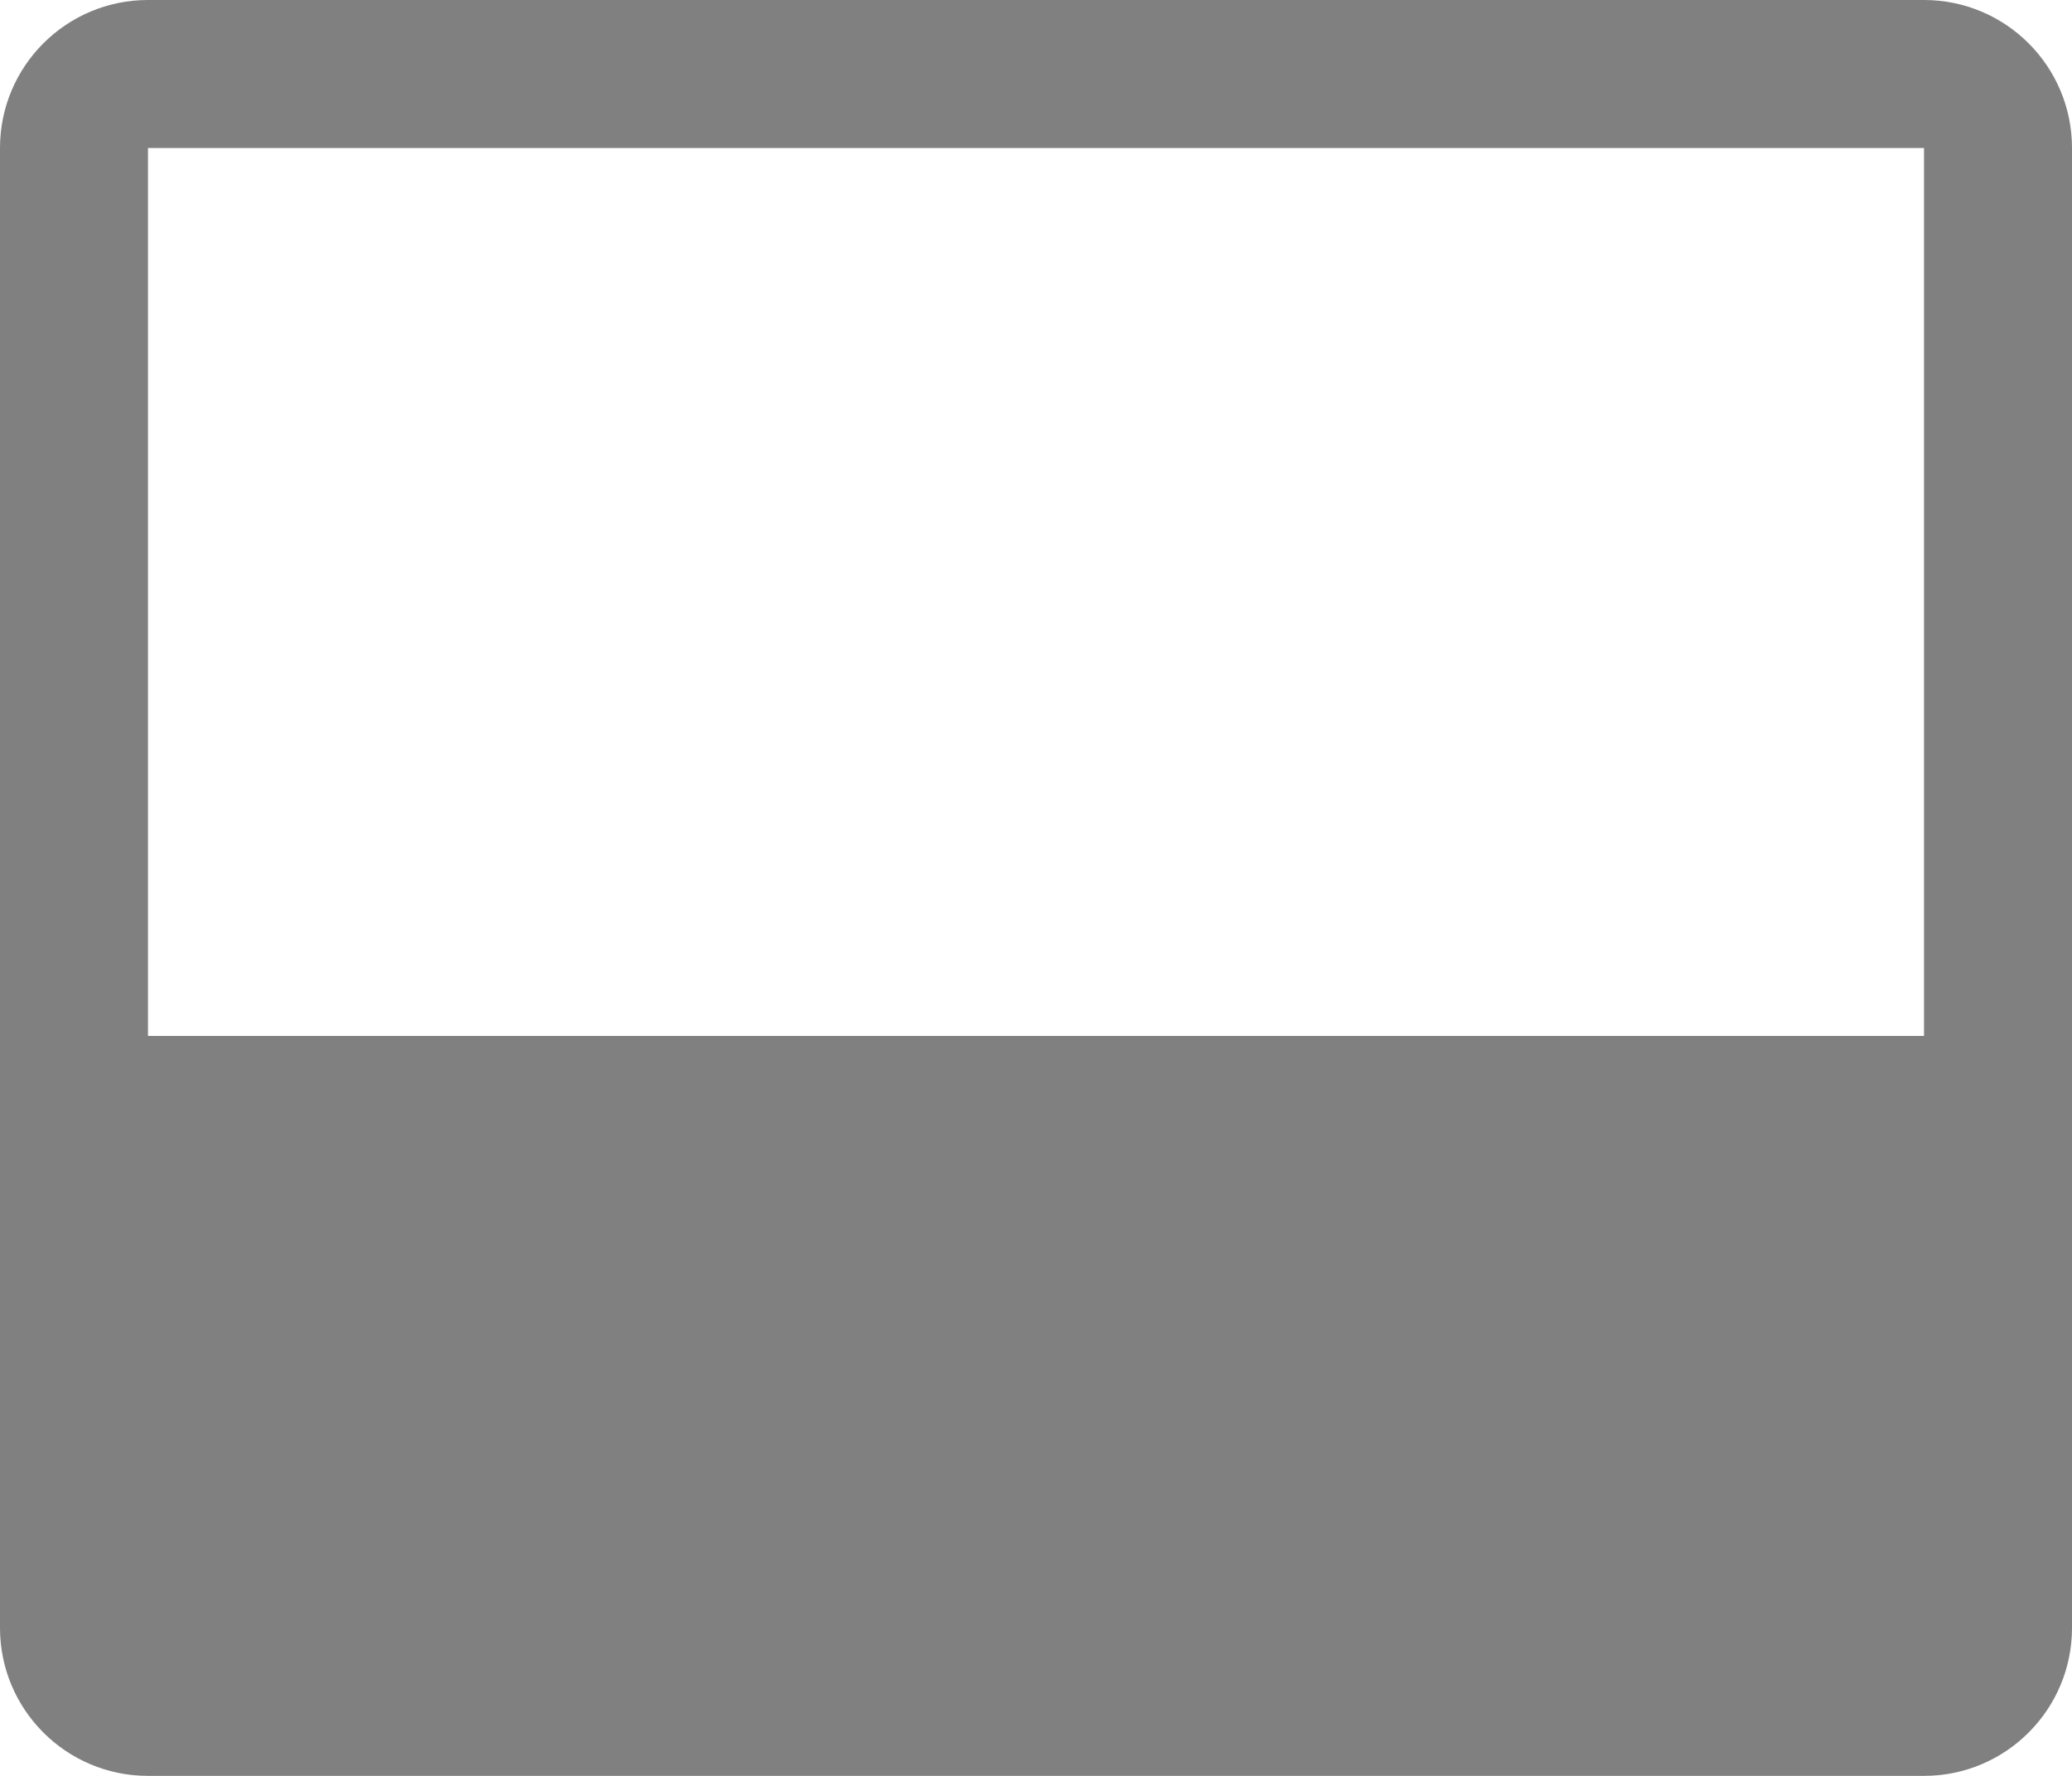
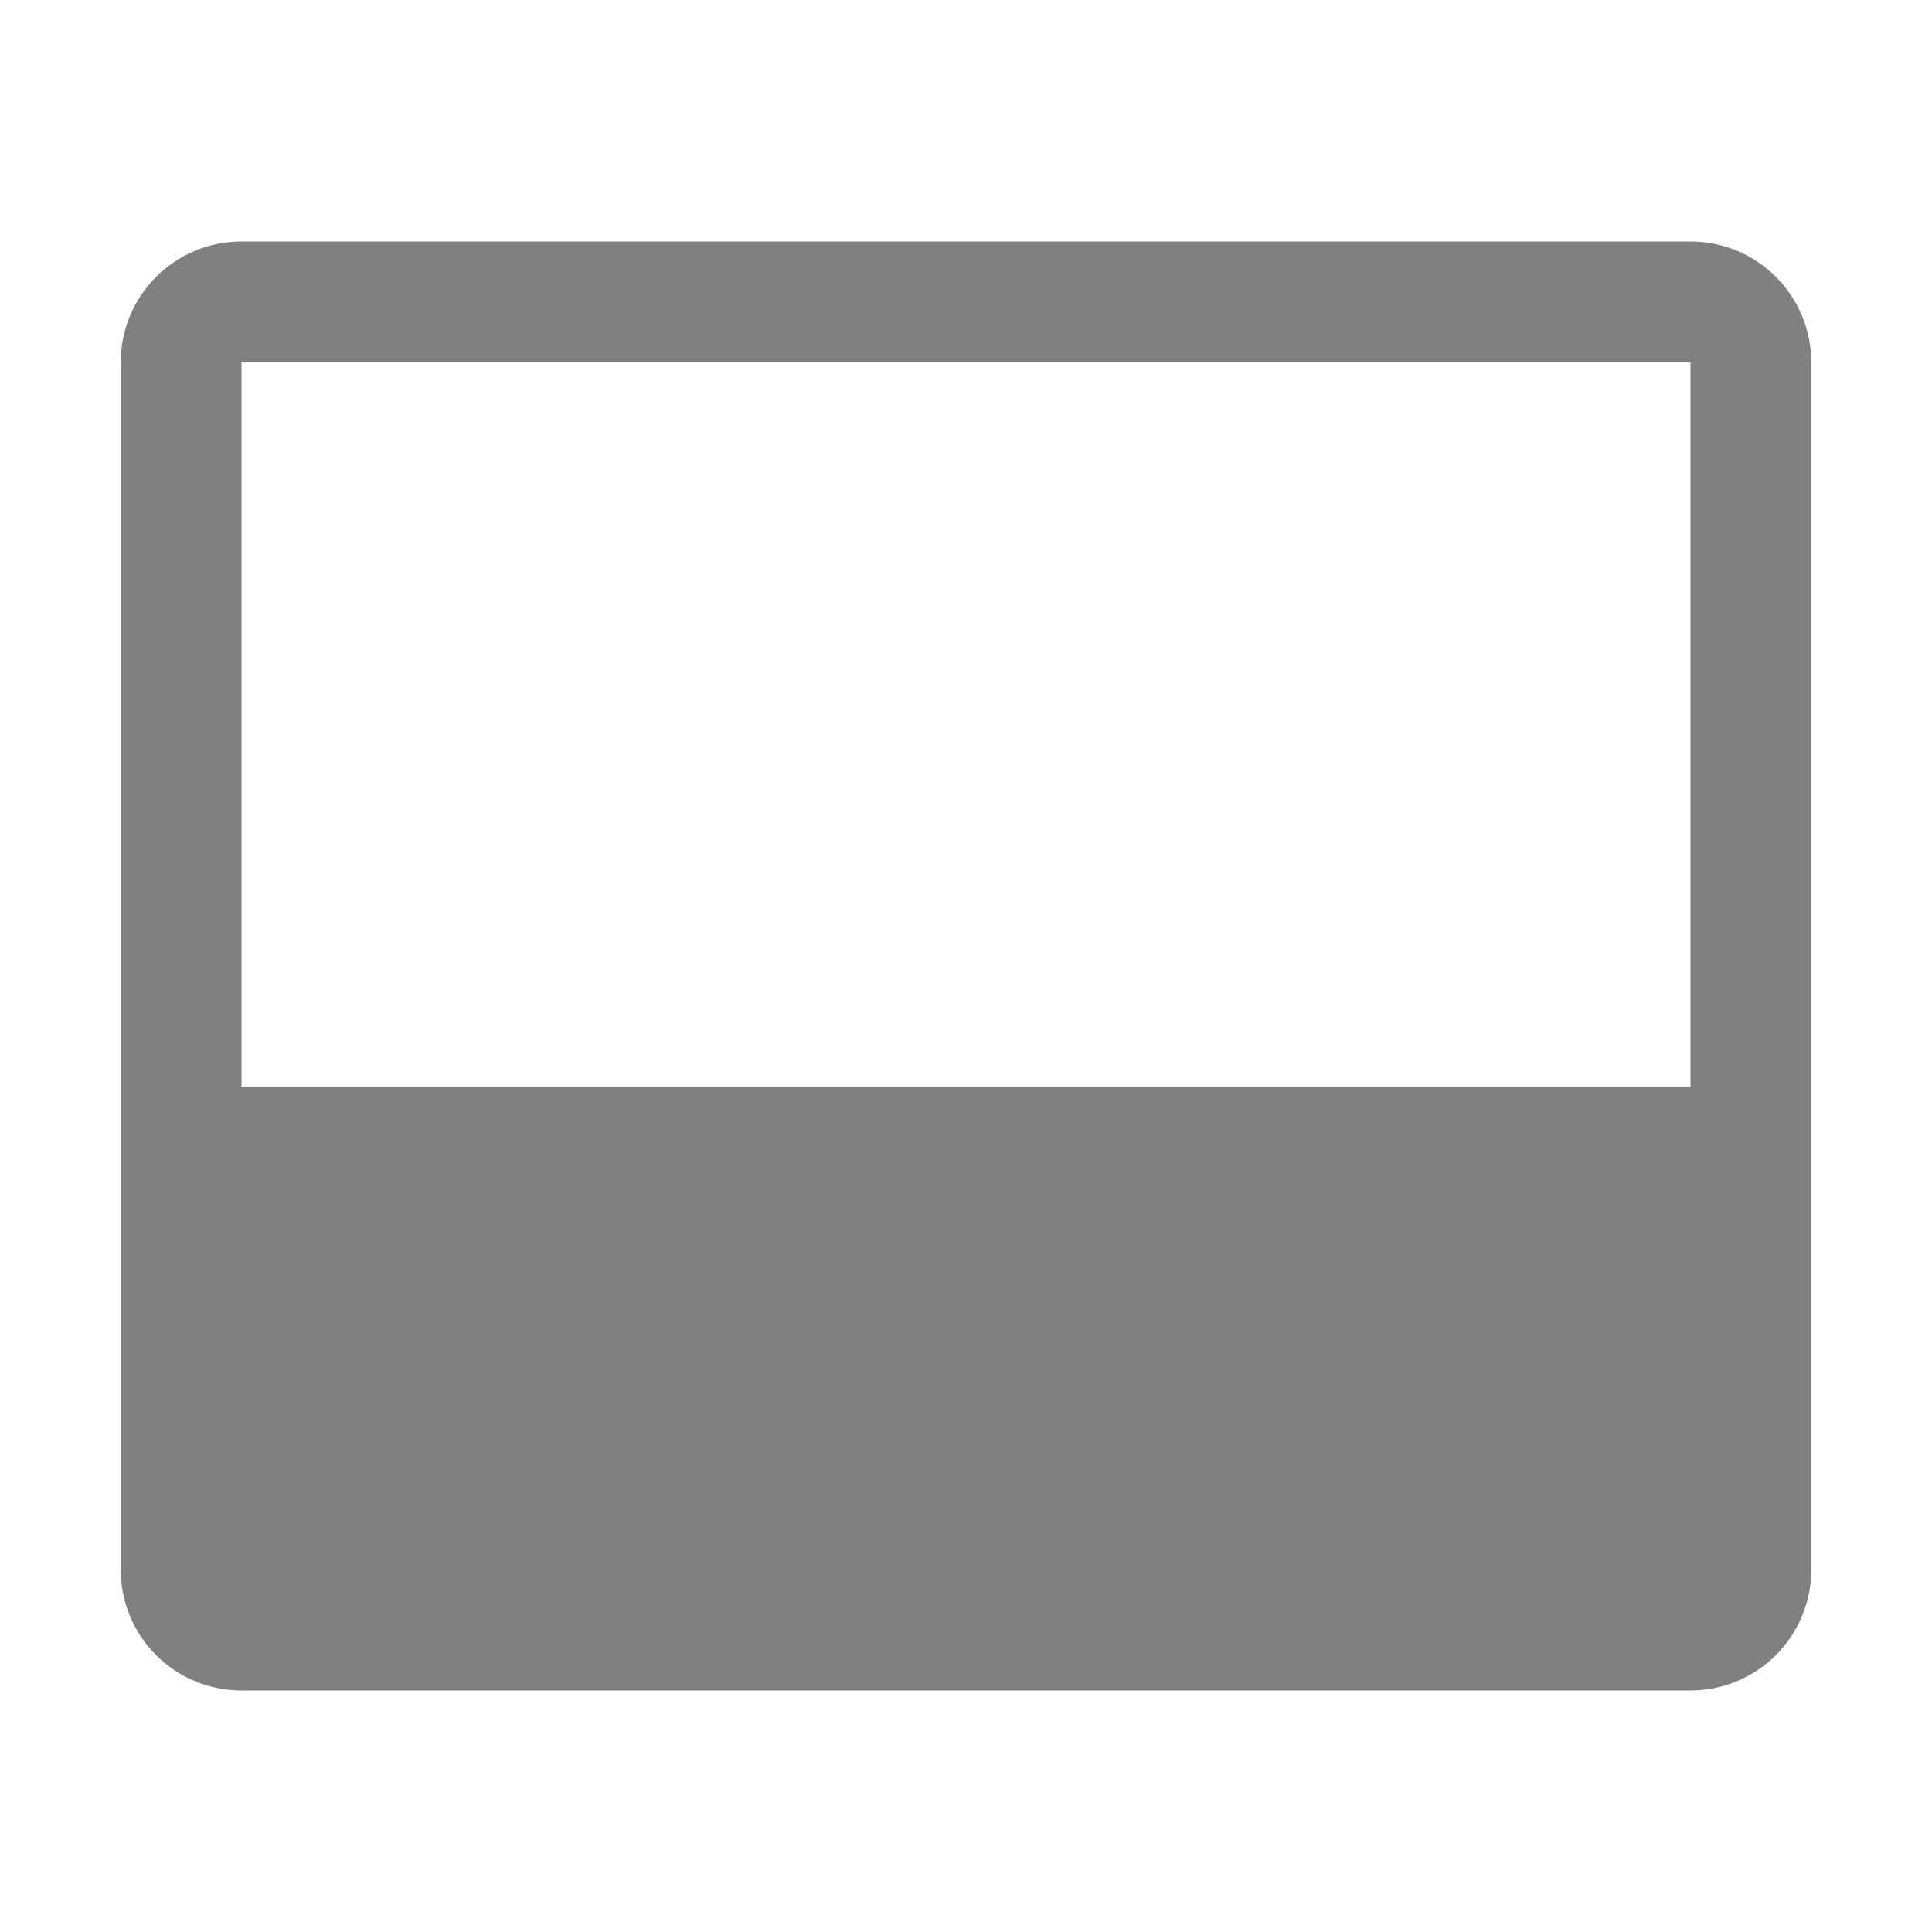
- <svg xmlns="http://www.w3.org/2000/svg" width="14" height="12" fill="none" viewBox="0 0 14 12">
-   <path fill="#808080" d="M13 0H1a1 1 0 0 0-1 1v10a1 1 0 0 0 1 1h12a1 1 0 0 0 1-1V1a1 1 0 0 0-1-1Zm0 1v6H1V1h12Z" />
+ <svg xmlns="http://www.w3.org/2000/svg" width="16" height="16" fill="none" viewBox="0 0 16 16">
+   <path fill="#808080" d="M14 2H2a1 1 0 0 0-1 1v10a1 1 0 0 0 1 1h12a1 1 0 0 0 1-1V3a1 1 0 0 0-1-1Zm0 1v6H2V3h12Z" />
</svg>
